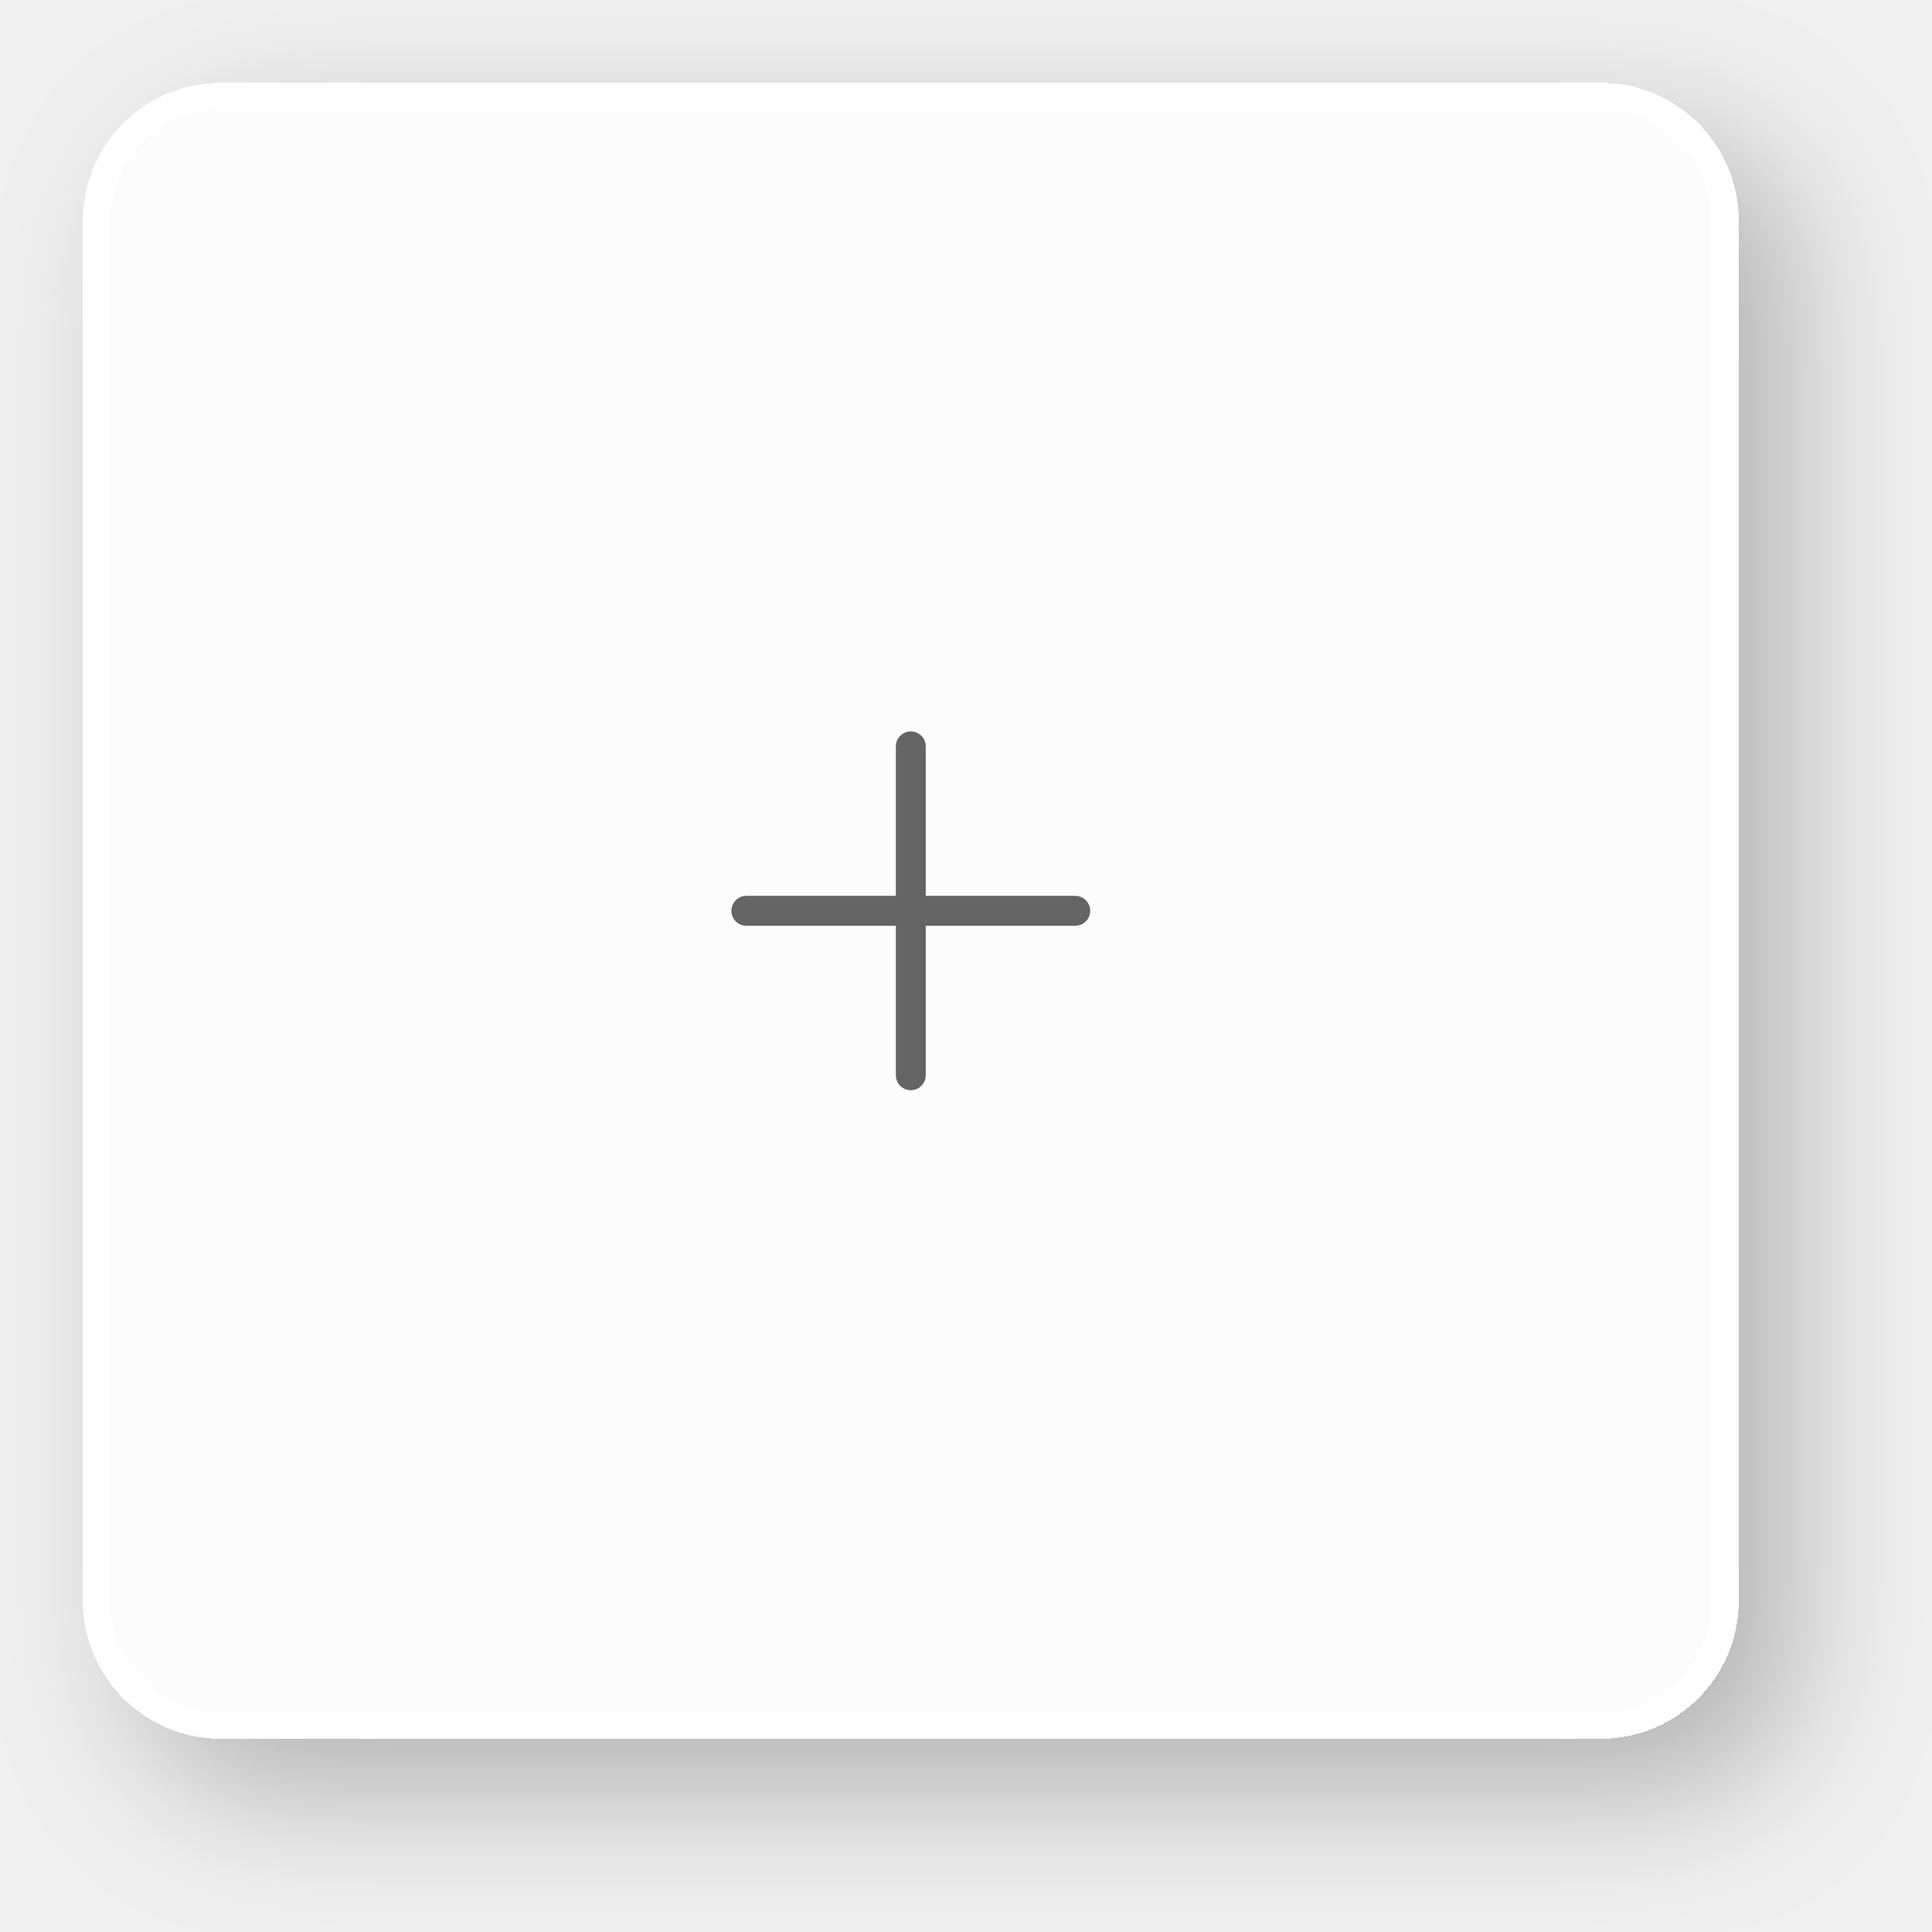
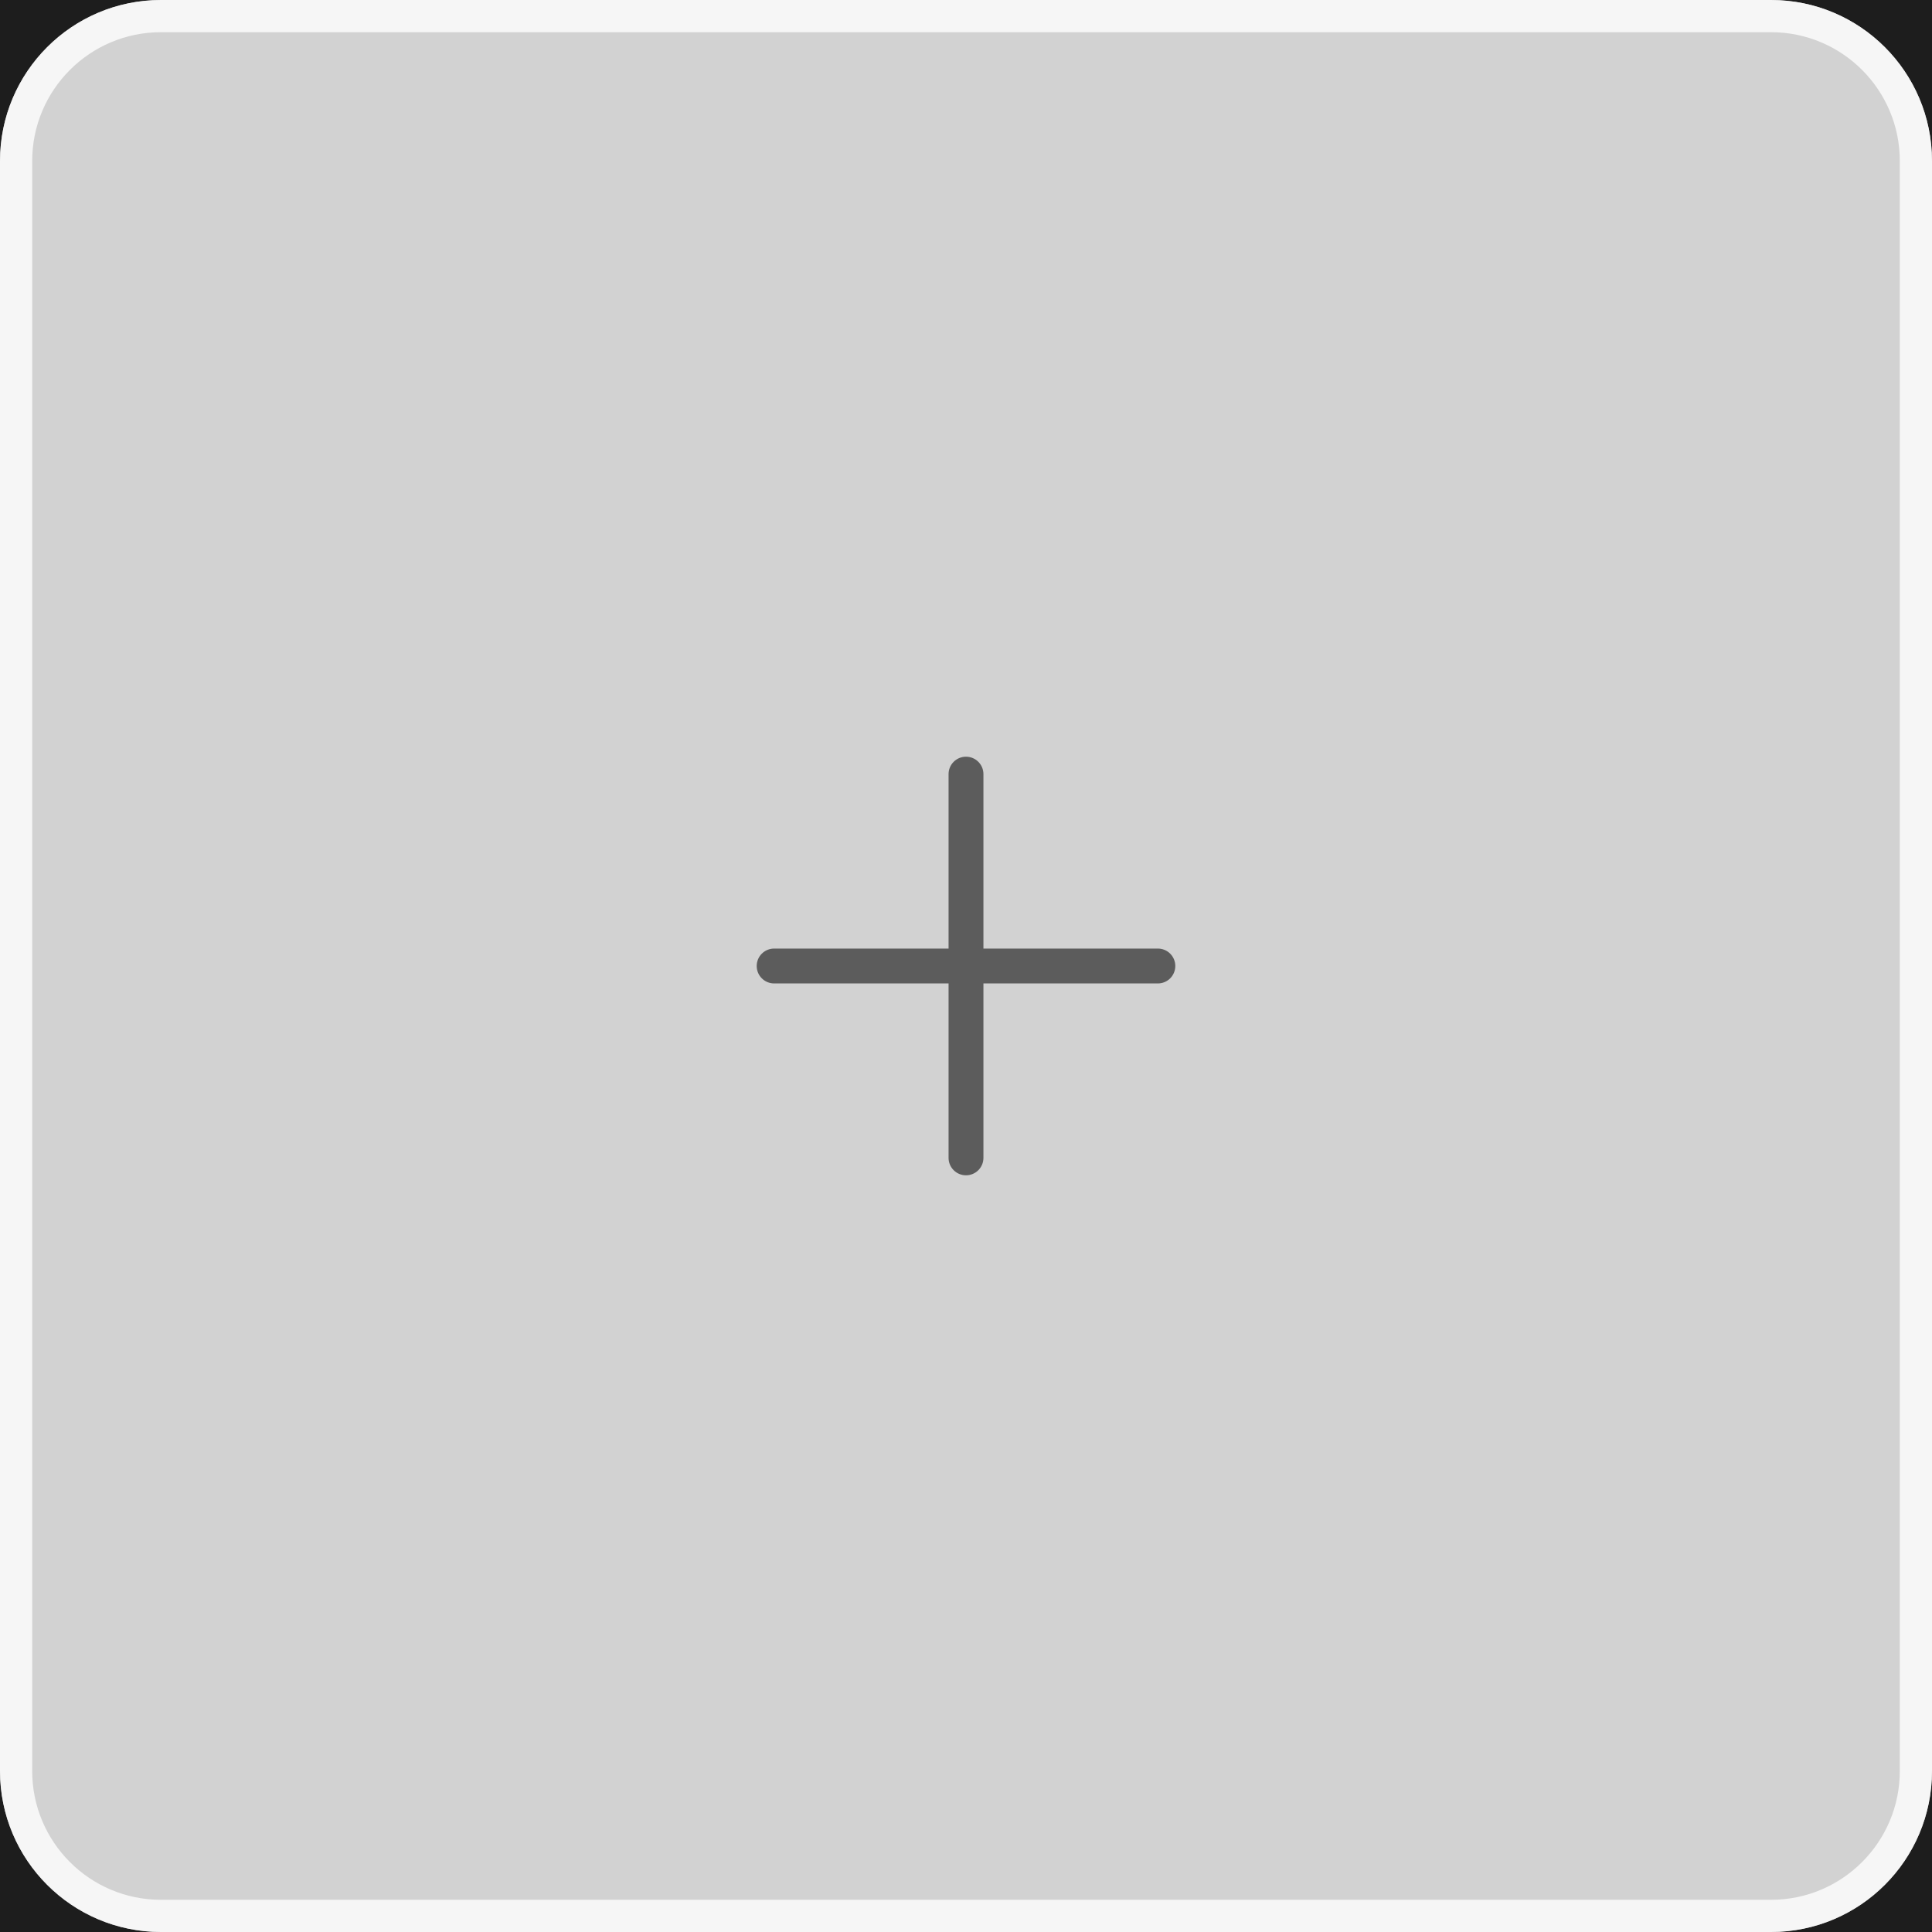
- <svg xmlns="http://www.w3.org/2000/svg" width="140" height="140" viewBox="0 0 140 140" fill="none">
-   <g filter="url(#filter0_d_1062_1083)">
-     <rect x="6" y="6" width="120" height="120" rx="10" fill="white" fill-opacity="0.8" shape-rendering="crispEdges" />
-     <rect x="7" y="7" width="118" height="118" rx="9" stroke="white" stroke-opacity="0.8" stroke-width="2" shape-rendering="crispEdges" />
-   </g>
-   <path d="M79 66C79 66.287 78.886 66.563 78.683 66.766C78.48 66.969 78.204 67.083 77.917 67.083H67.083V77.917C67.083 78.204 66.969 78.48 66.766 78.683C66.563 78.886 66.287 79 66 79C65.713 79 65.437 78.886 65.234 78.683C65.031 78.48 64.917 78.204 64.917 77.917V67.083H54.083C53.796 67.083 53.52 66.969 53.317 66.766C53.114 66.563 53 66.287 53 66C53 65.713 53.114 65.437 53.317 65.234C53.52 65.031 53.796 64.917 54.083 64.917H64.917V54.083C64.917 53.796 65.031 53.52 65.234 53.317C65.437 53.114 65.713 53 66 53C66.287 53 66.563 53.114 66.766 53.317C66.969 53.52 67.083 53.796 67.083 54.083V64.917H77.917C78.204 64.917 78.48 65.031 78.683 65.234C78.886 65.437 79 65.713 79 66Z" fill="#3F3F3F" fill-opacity="0.8" />
-   <defs>
-     <filter id="filter0_d_1062_1083" x="0" y="0" width="140" height="140" filterUnits="userSpaceOnUse" color-interpolation-filters="sRGB">
-       <feFlood flood-opacity="0" result="BackgroundImageFix" />
-       <feColorMatrix in="SourceAlpha" type="matrix" values="0 0 0 0 0 0 0 0 0 0 0 0 0 0 0 0 0 0 127 0" result="hardAlpha" />
-       <feOffset dx="4" dy="4" />
-       <feGaussianBlur stdDeviation="5" />
-       <feComposite in2="hardAlpha" operator="out" />
-       <feColorMatrix type="matrix" values="0 0 0 0 0 0 0 0 0 0 0 0 0 0 0 0 0 0 0.25 0" />
-       <feBlend mode="normal" in2="BackgroundImageFix" result="effect1_dropShadow_1062_1083" />
-       <feBlend mode="normal" in="SourceGraphic" in2="effect1_dropShadow_1062_1083" result="shape" />
-     </filter>
-   </defs>
+ <svg xmlns="http://www.w3.org/2000/svg" width="120" height="120" viewBox="0 0 120 120" fill="none">
+   <rect width="120" height="120" fill="#1D1D1D" />
+   <path d="M0 10C0 4.477 4.477 0 10 0H110C115.523 0 120 4.477 120 10V110C120 115.523 115.523 120 110 120H10C4.477 120 0 115.523 0 110V10Z" fill="white" fill-opacity="0.8" />
+   <path d="M1 10C1 5.029 5.029 1 10 1H110C114.971 1 119 5.029 119 10V110C119 114.971 114.971 119 110 119H10C5.029 119 1 114.971 1 110V10Z" stroke="white" stroke-opacity="0.8" stroke-width="2" />
+   <path d="M73 60C73 60.287 72.886 60.563 72.683 60.766C72.48 60.969 72.204 61.083 71.917 61.083H61.083V71.917C61.083 72.204 60.969 72.48 60.766 72.683C60.563 72.886 60.287 73 60 73C59.713 73 59.437 72.886 59.234 72.683C59.031 72.48 58.917 72.204 58.917 71.917V61.083H48.083C47.796 61.083 47.52 60.969 47.317 60.766C47.114 60.563 47 60.287 47 60C47 59.713 47.114 59.437 47.317 59.234C47.52 59.031 47.796 58.917 48.083 58.917H58.917V48.083C58.917 47.796 59.031 47.52 59.234 47.317C59.437 47.114 59.713 47 60 47C60.287 47 60.563 47.114 60.766 47.317C60.969 47.52 61.083 47.796 61.083 48.083V58.917H71.917C72.204 58.917 72.48 59.031 72.683 59.234C72.886 59.437 73 59.713 73 60Z" fill="#3F3F3F" fill-opacity="0.8" />
</svg>
